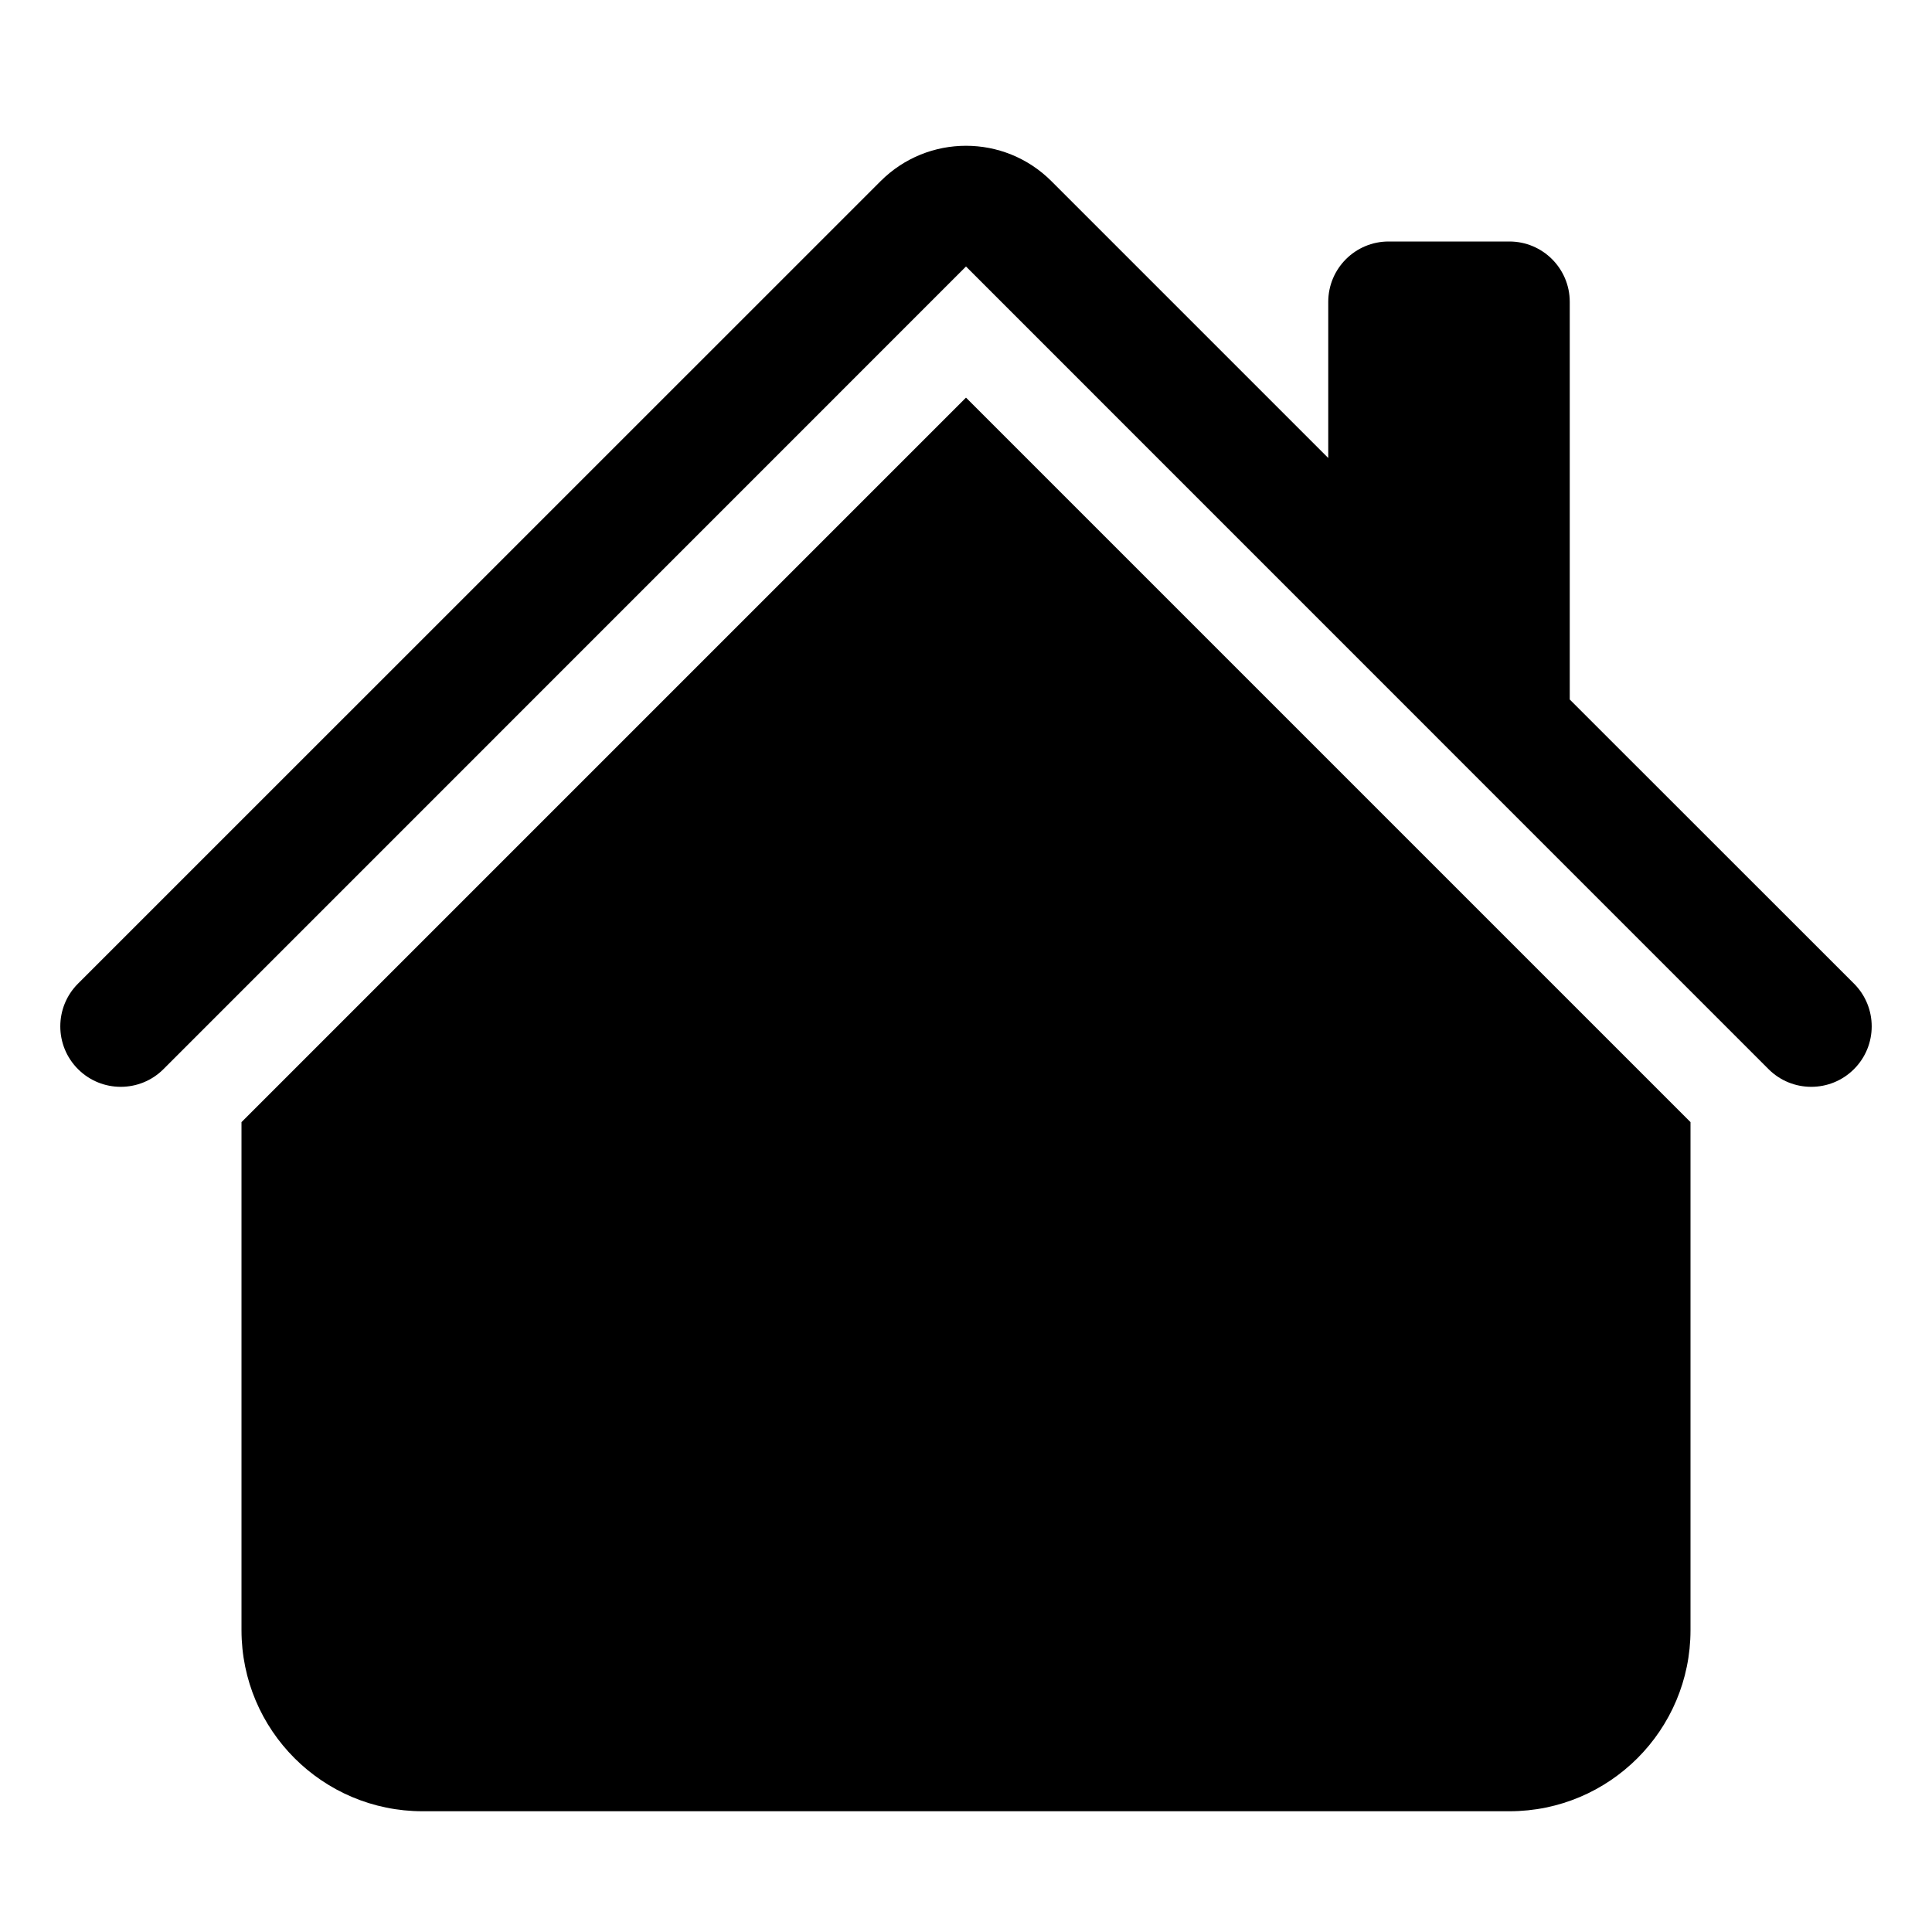
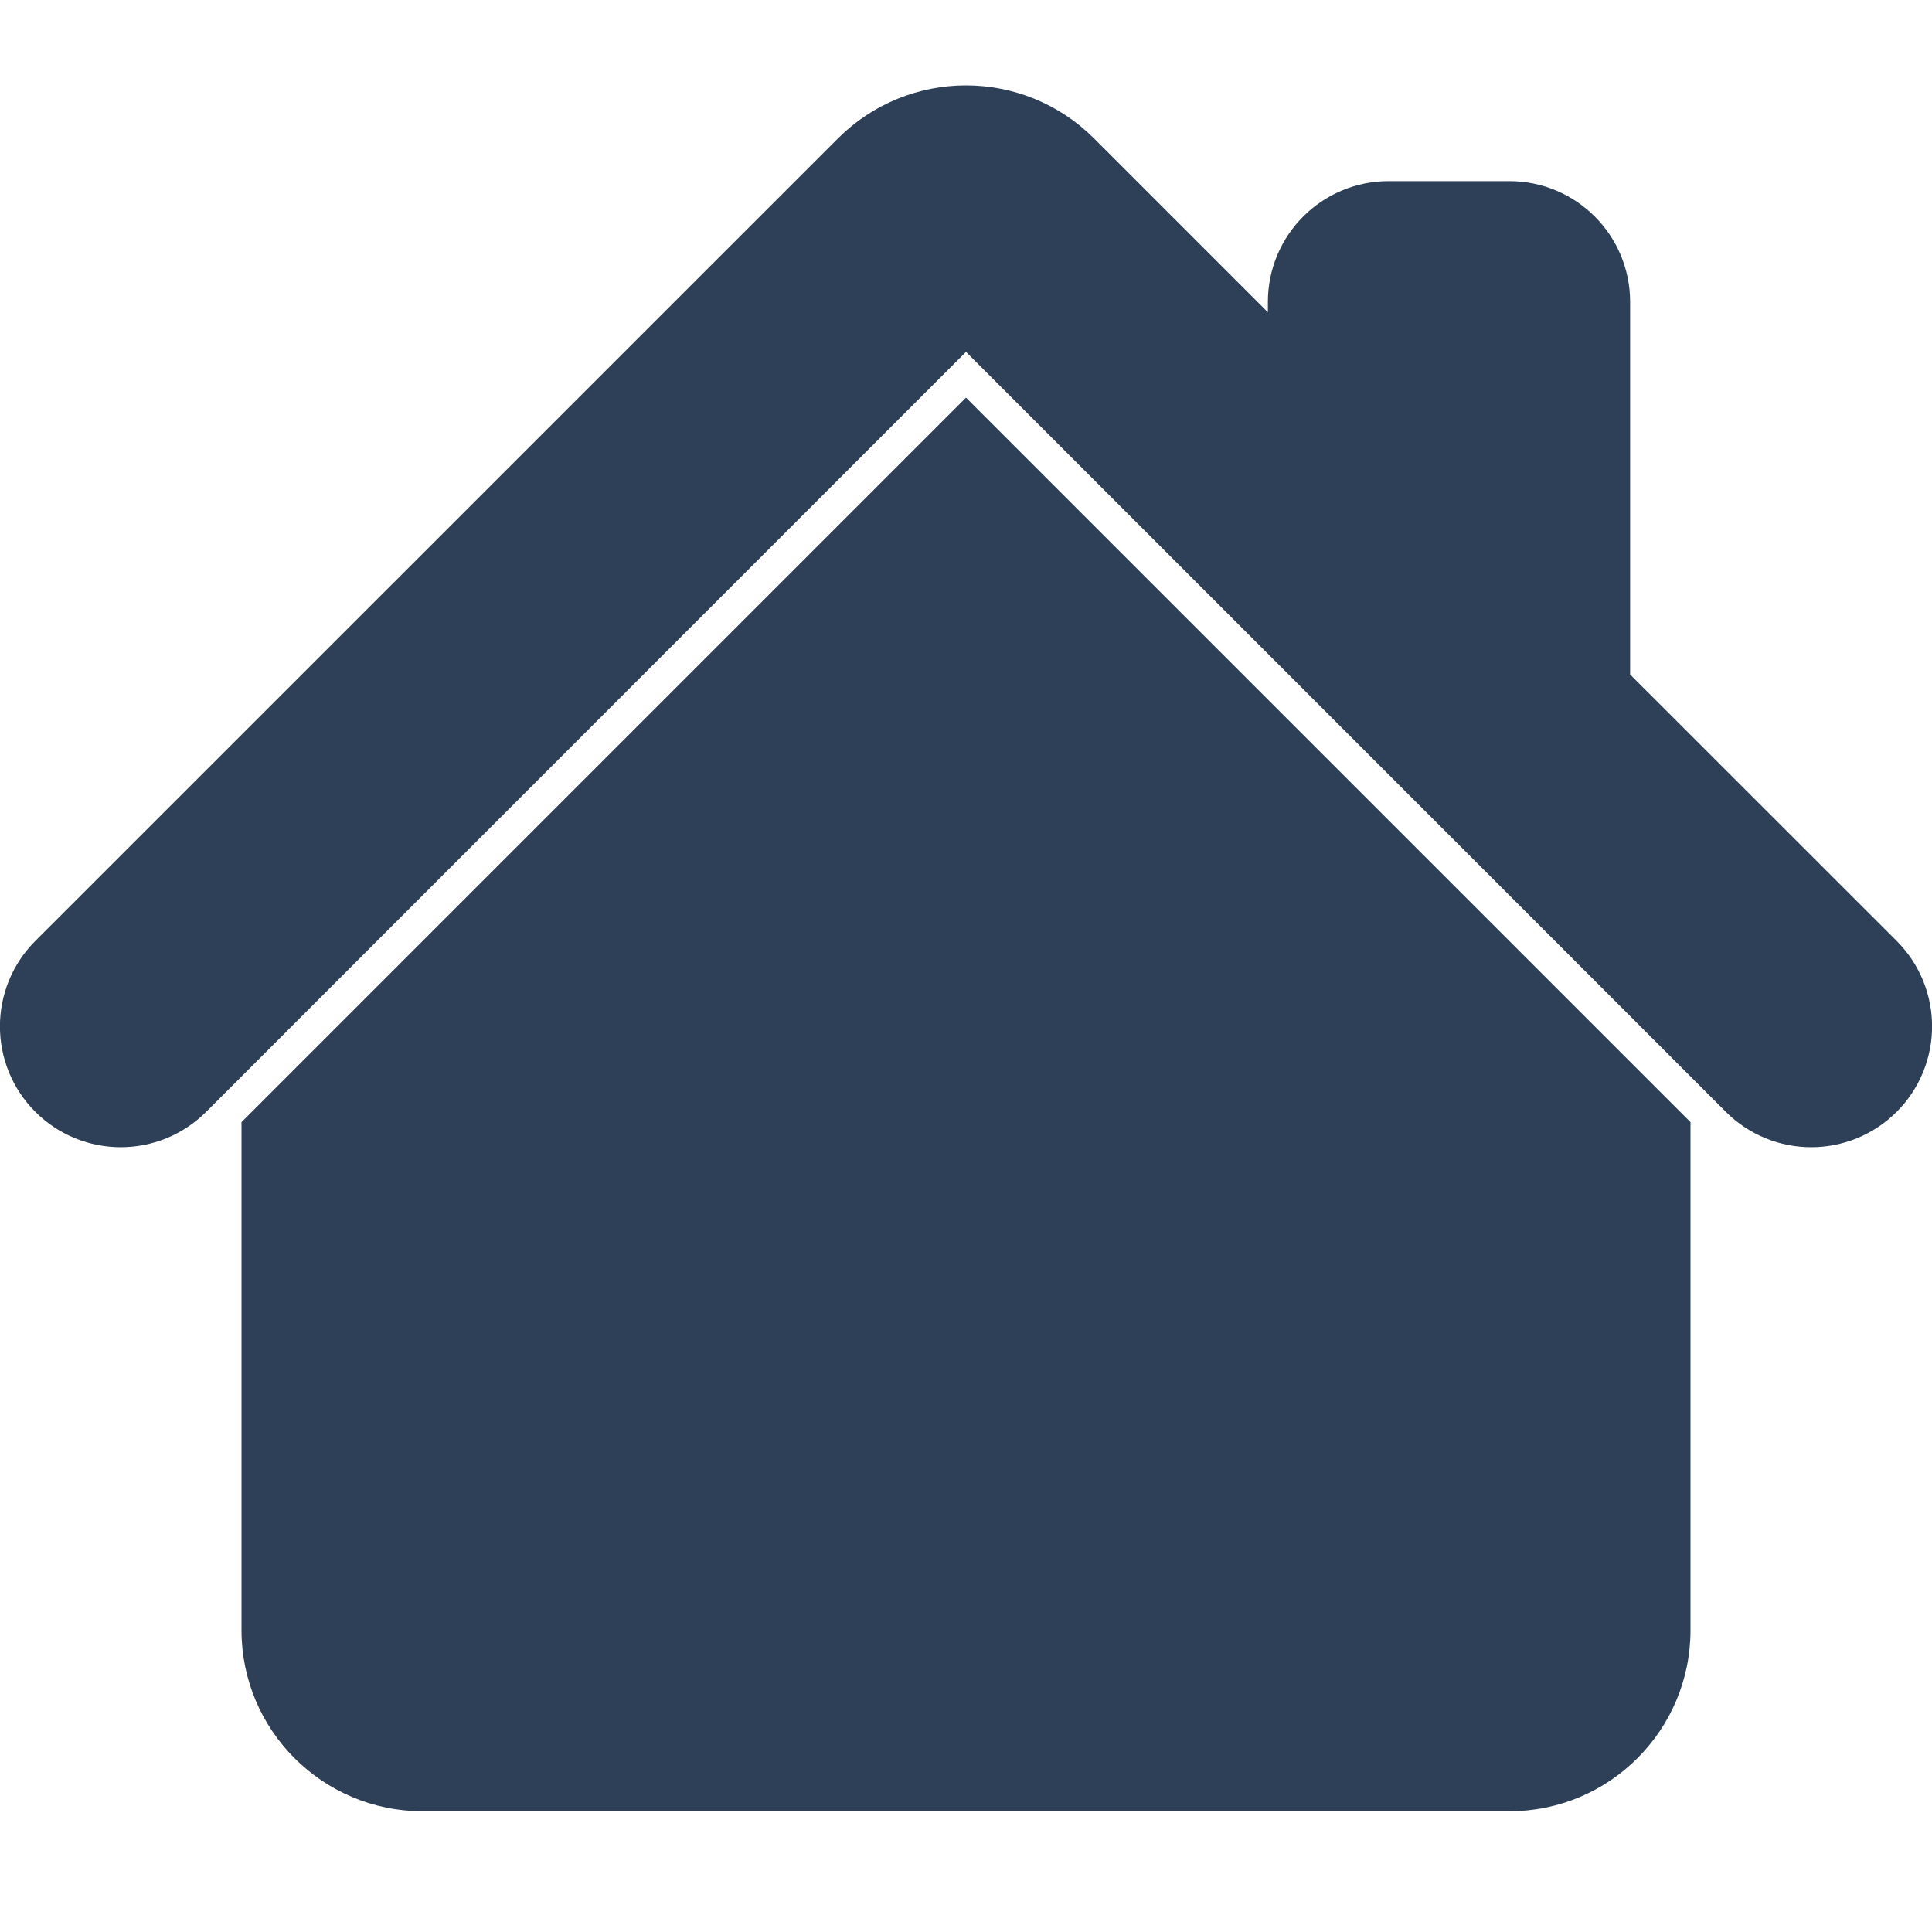
<svg xmlns="http://www.w3.org/2000/svg" width="16" height="16" fill="currentColor" class="bi bi-house-fill" viewBox="0 0 16 16">
-   <path d="M8.707 1.5a1 1 0 0 0-1.414 0L.646 8.146a.5.5 0 0 0 .708.708L8 2.207l6.646 6.647a.5.5 0 0 0 .708-.708L13 5.793V2.5a.5.5 0 0 0-.5-.5h-1a.5.5 0 0 0-.5.5v1.293z" />
-   <path d="m8 3.293 6 6V13.5a1.5 1.5 0 0 1-1.5 1.5h-9A1.5 1.5 0 0 1 2 13.5V9.293z" />
+   <path d="M8.707 1.5a1 1 0 0 0-1.414 0L.646 8.146a.5.5 0 0 0 .708.708L8 2.207l6.646 6.647a.5.5 0 0 0 .708-.708L13 5.793V2.5a.5.5 0 0 0-.5-.5h-1a.5.5 0 0 0-.5.5v1.293z" stroke="#2e4057ff" fill="#2e4057ff" />
+   <path d="m8 3.293 6 6V13.5a1.5 1.5 0 0 1-1.5 1.5h-9A1.5 1.5 0 0 1 2 13.5V9.293z" fill="#2e4057ff" />
</svg>
